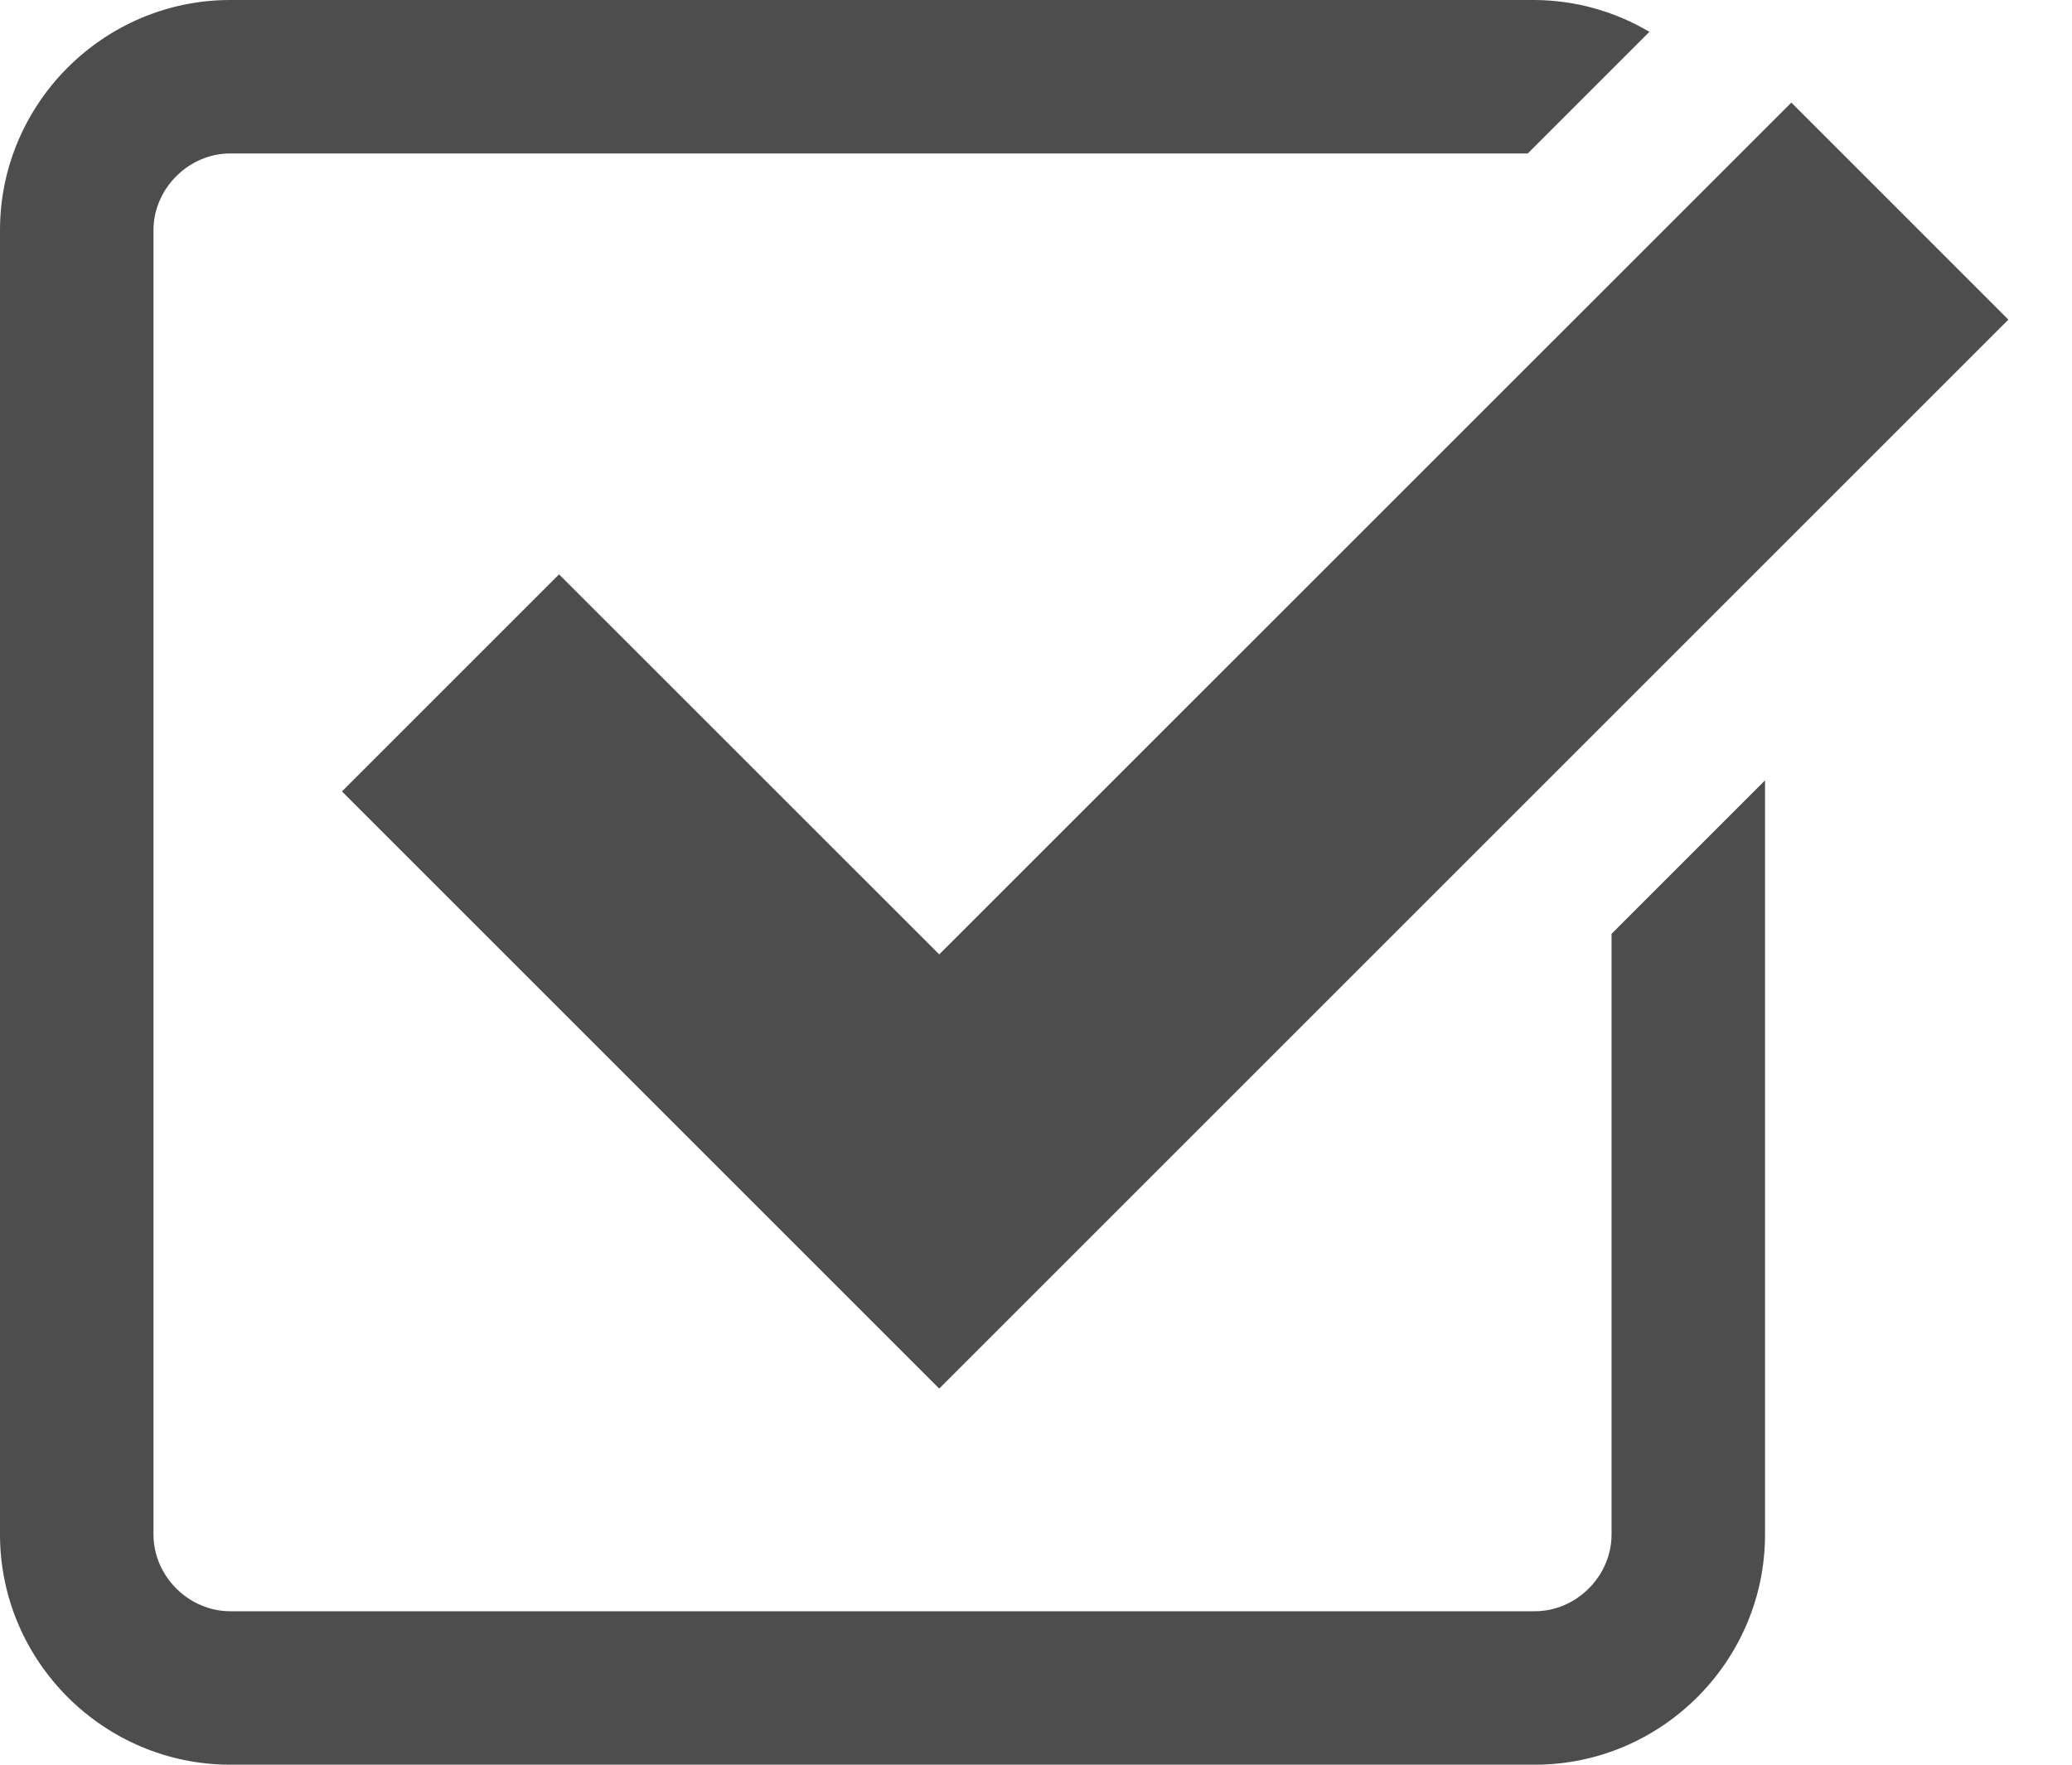
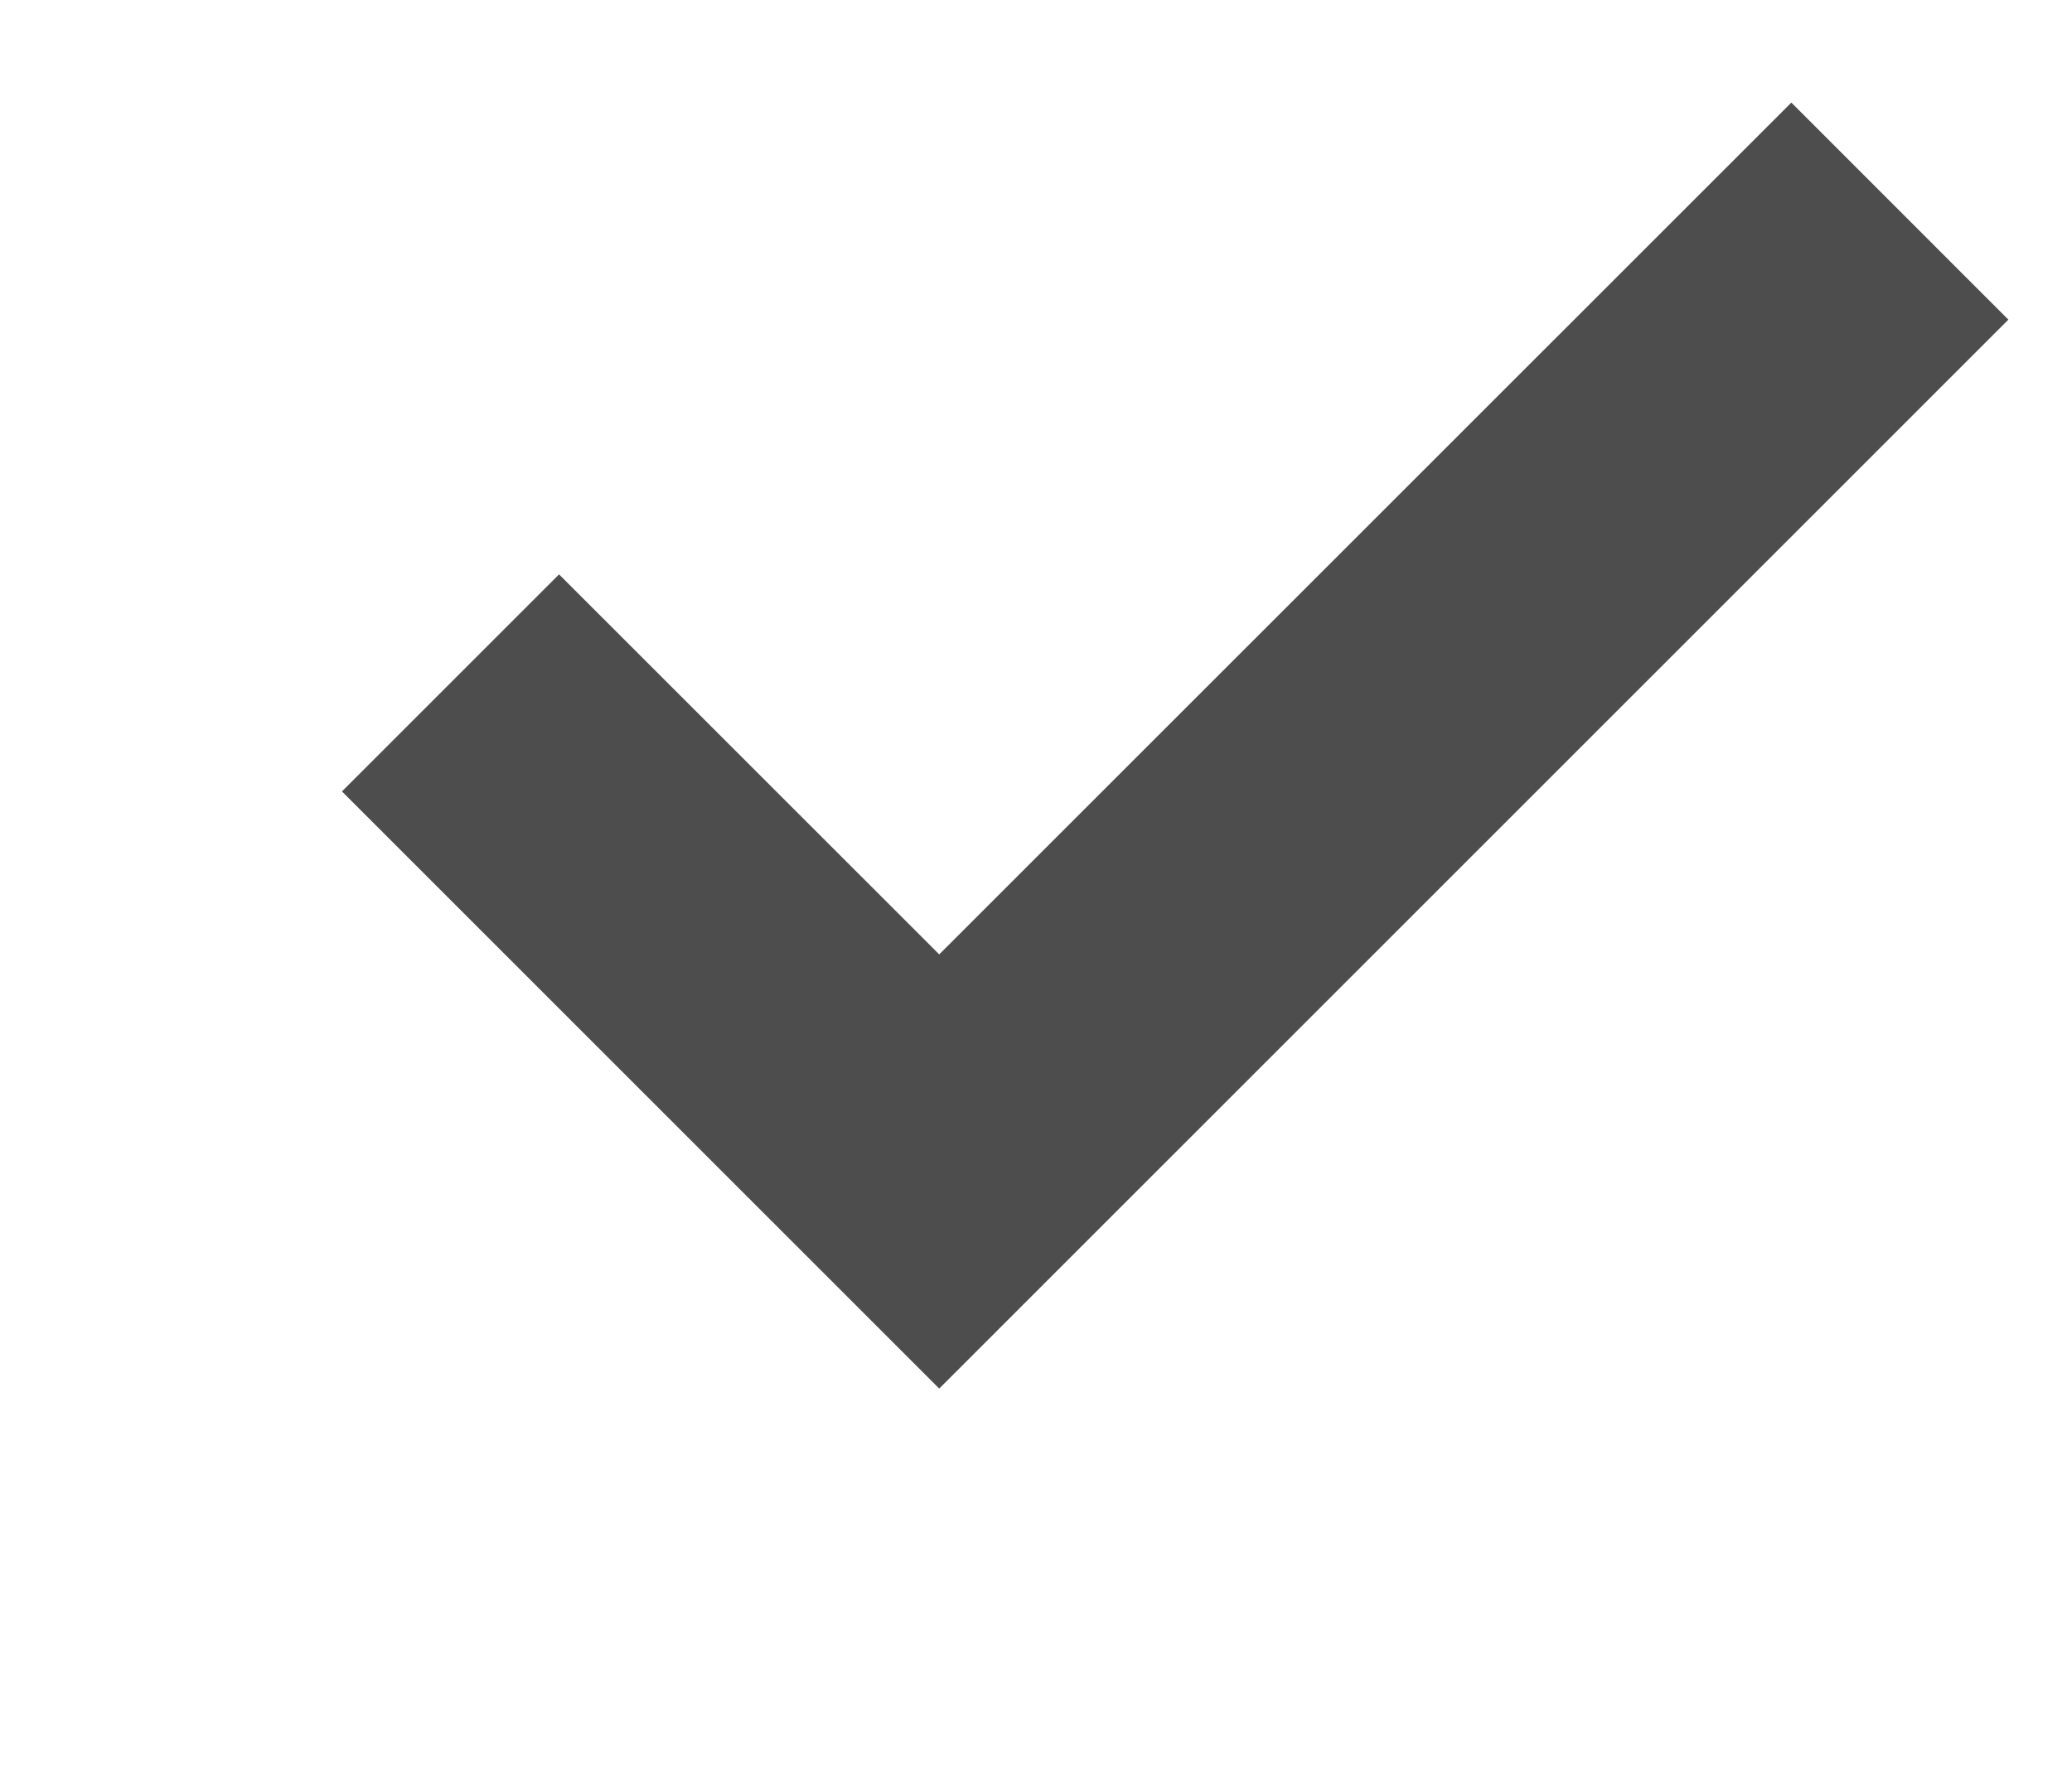
<svg xmlns="http://www.w3.org/2000/svg" width="27" height="23" viewBox="0 0 27 23">
  <path fill="#4D4D4D" d="M7.285 7.486l-2.829 2.829 7.783 7.783L26.171 4.166l-2.828-2.829-11.104 11.102z" />
-   <path fill="#4D4D4D" d="M21 20c0 .542-.458 1-1 1H3c-.542 0-1-.458-1-1V3c0-.542.458-1 1-1h16.908L21.493.415A2.96 2.96 0 0 0 20 0H3C1.35 0 0 1.35 0 3v17c0 1.65 1.35 3 3 3h17c1.65 0 3-1.35 3-3v-9.829l-2 2V20z" />
</svg>
